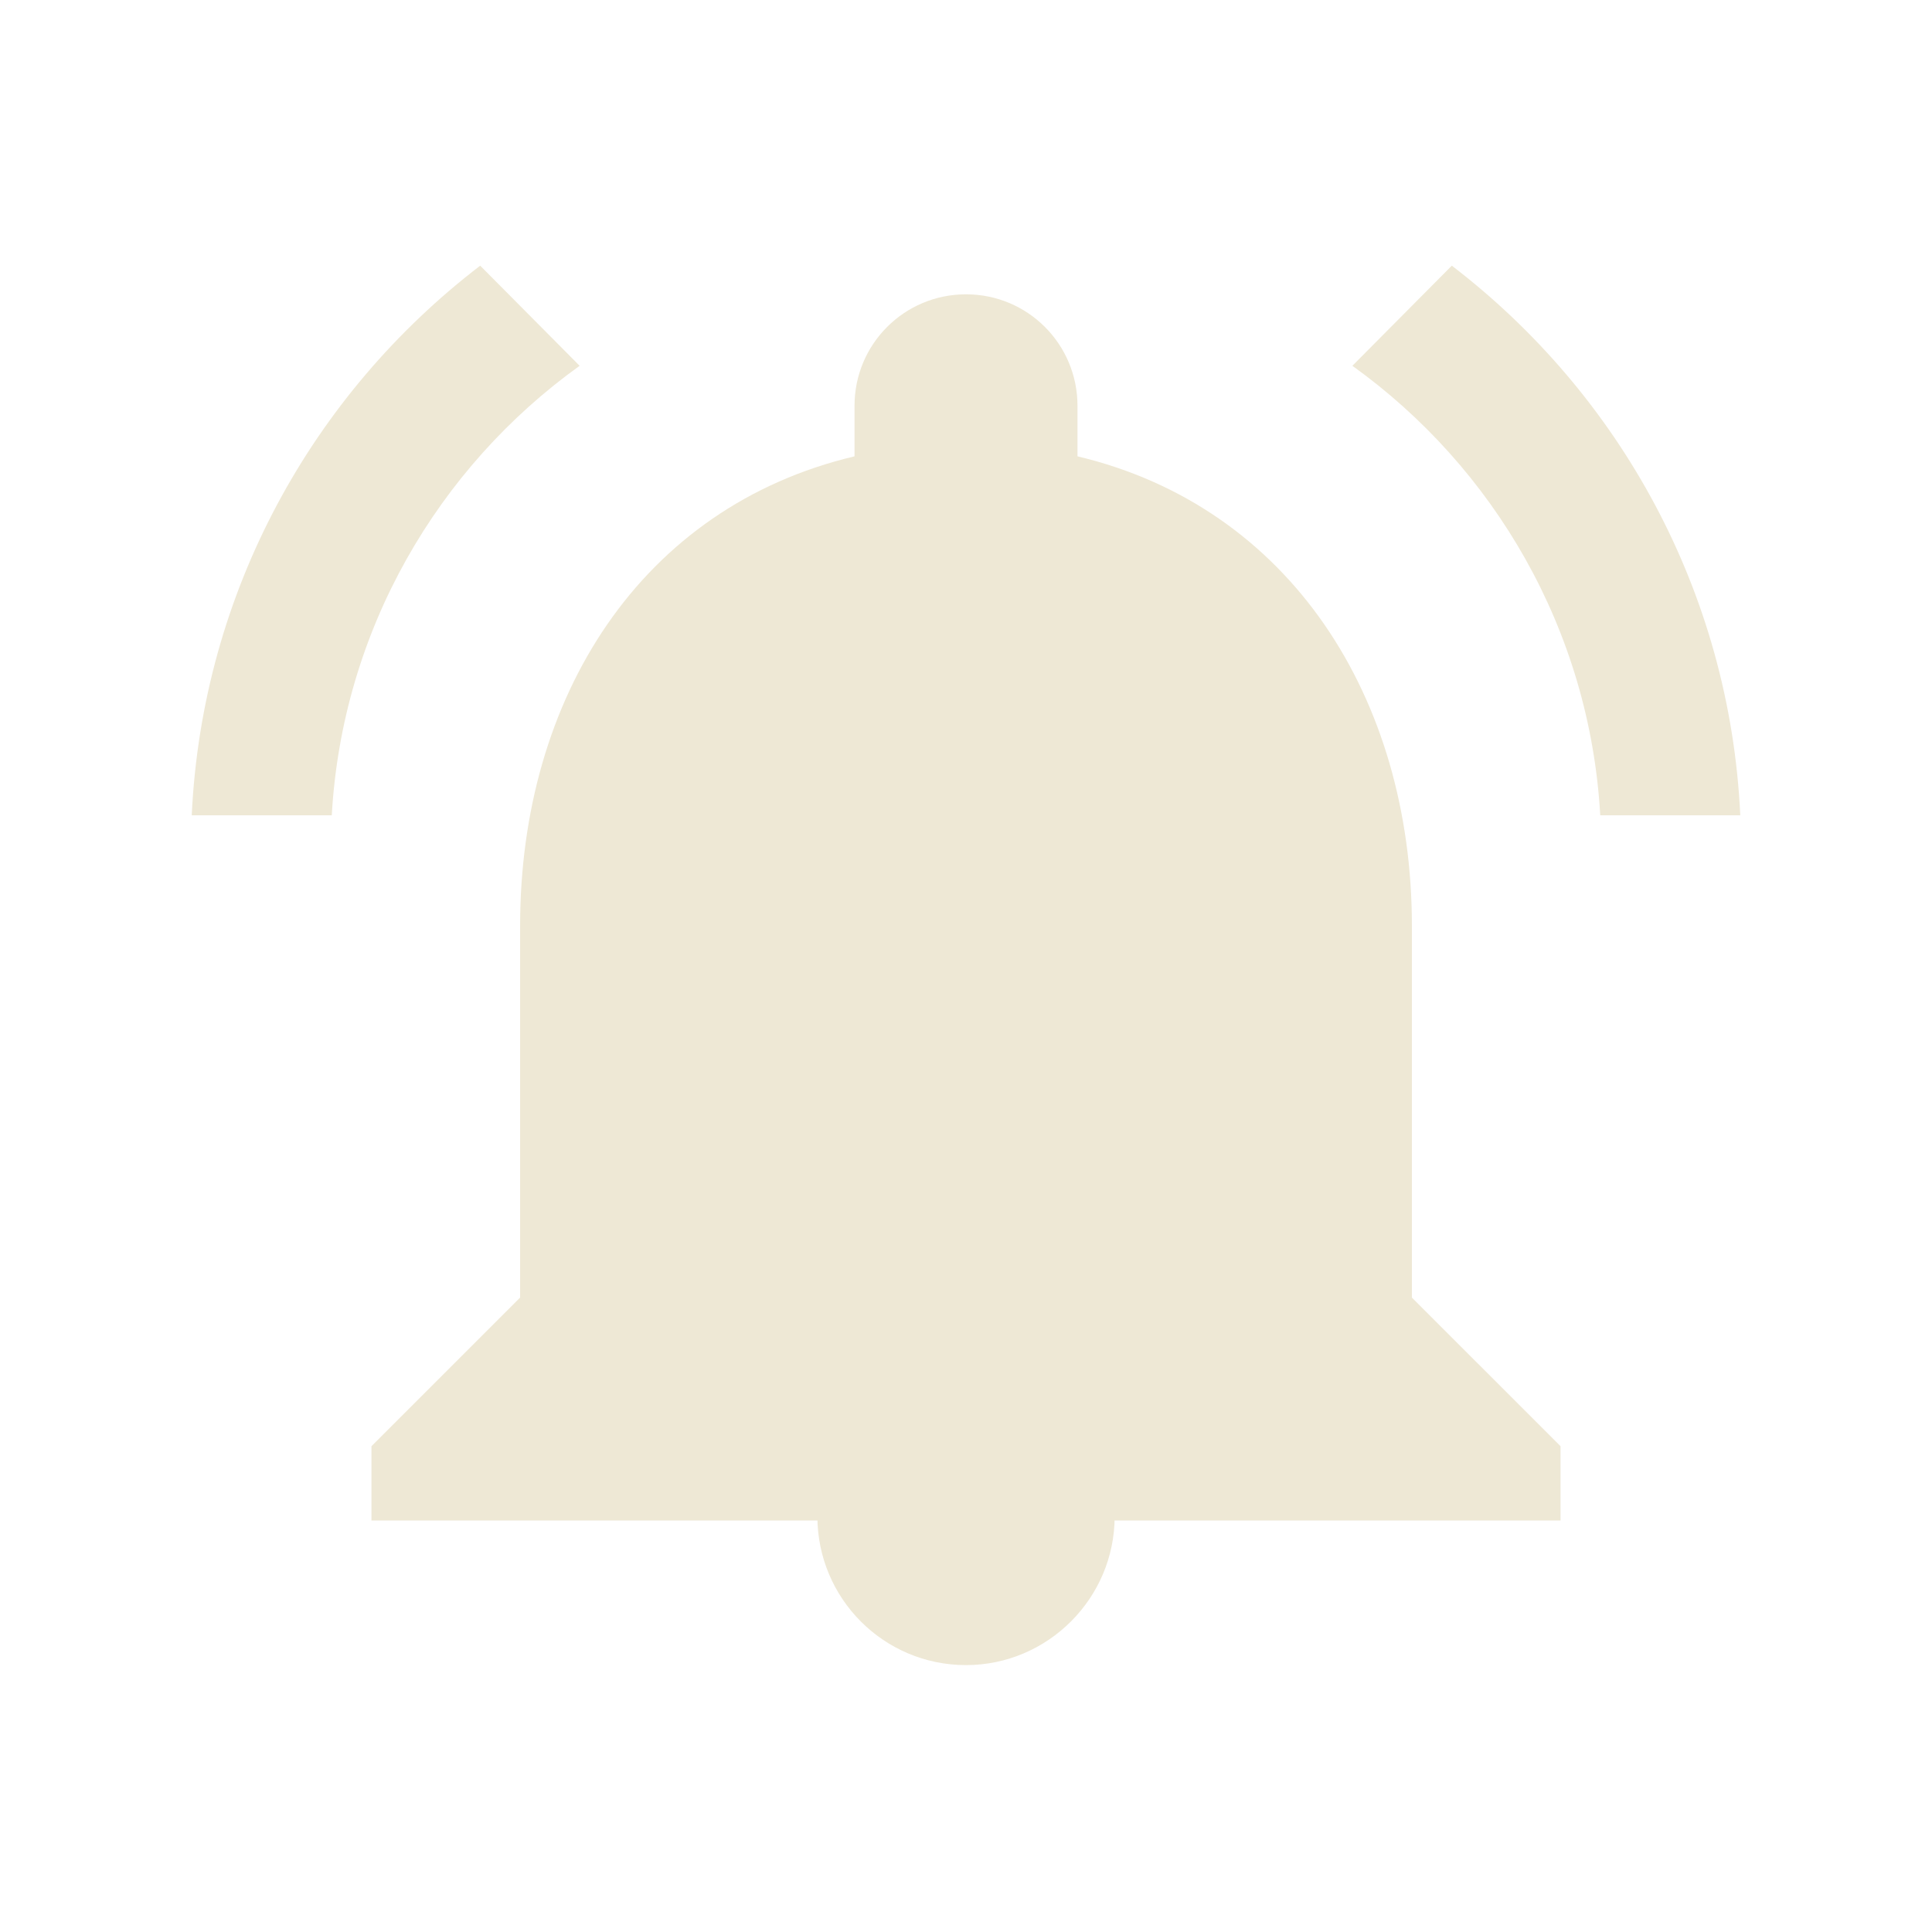
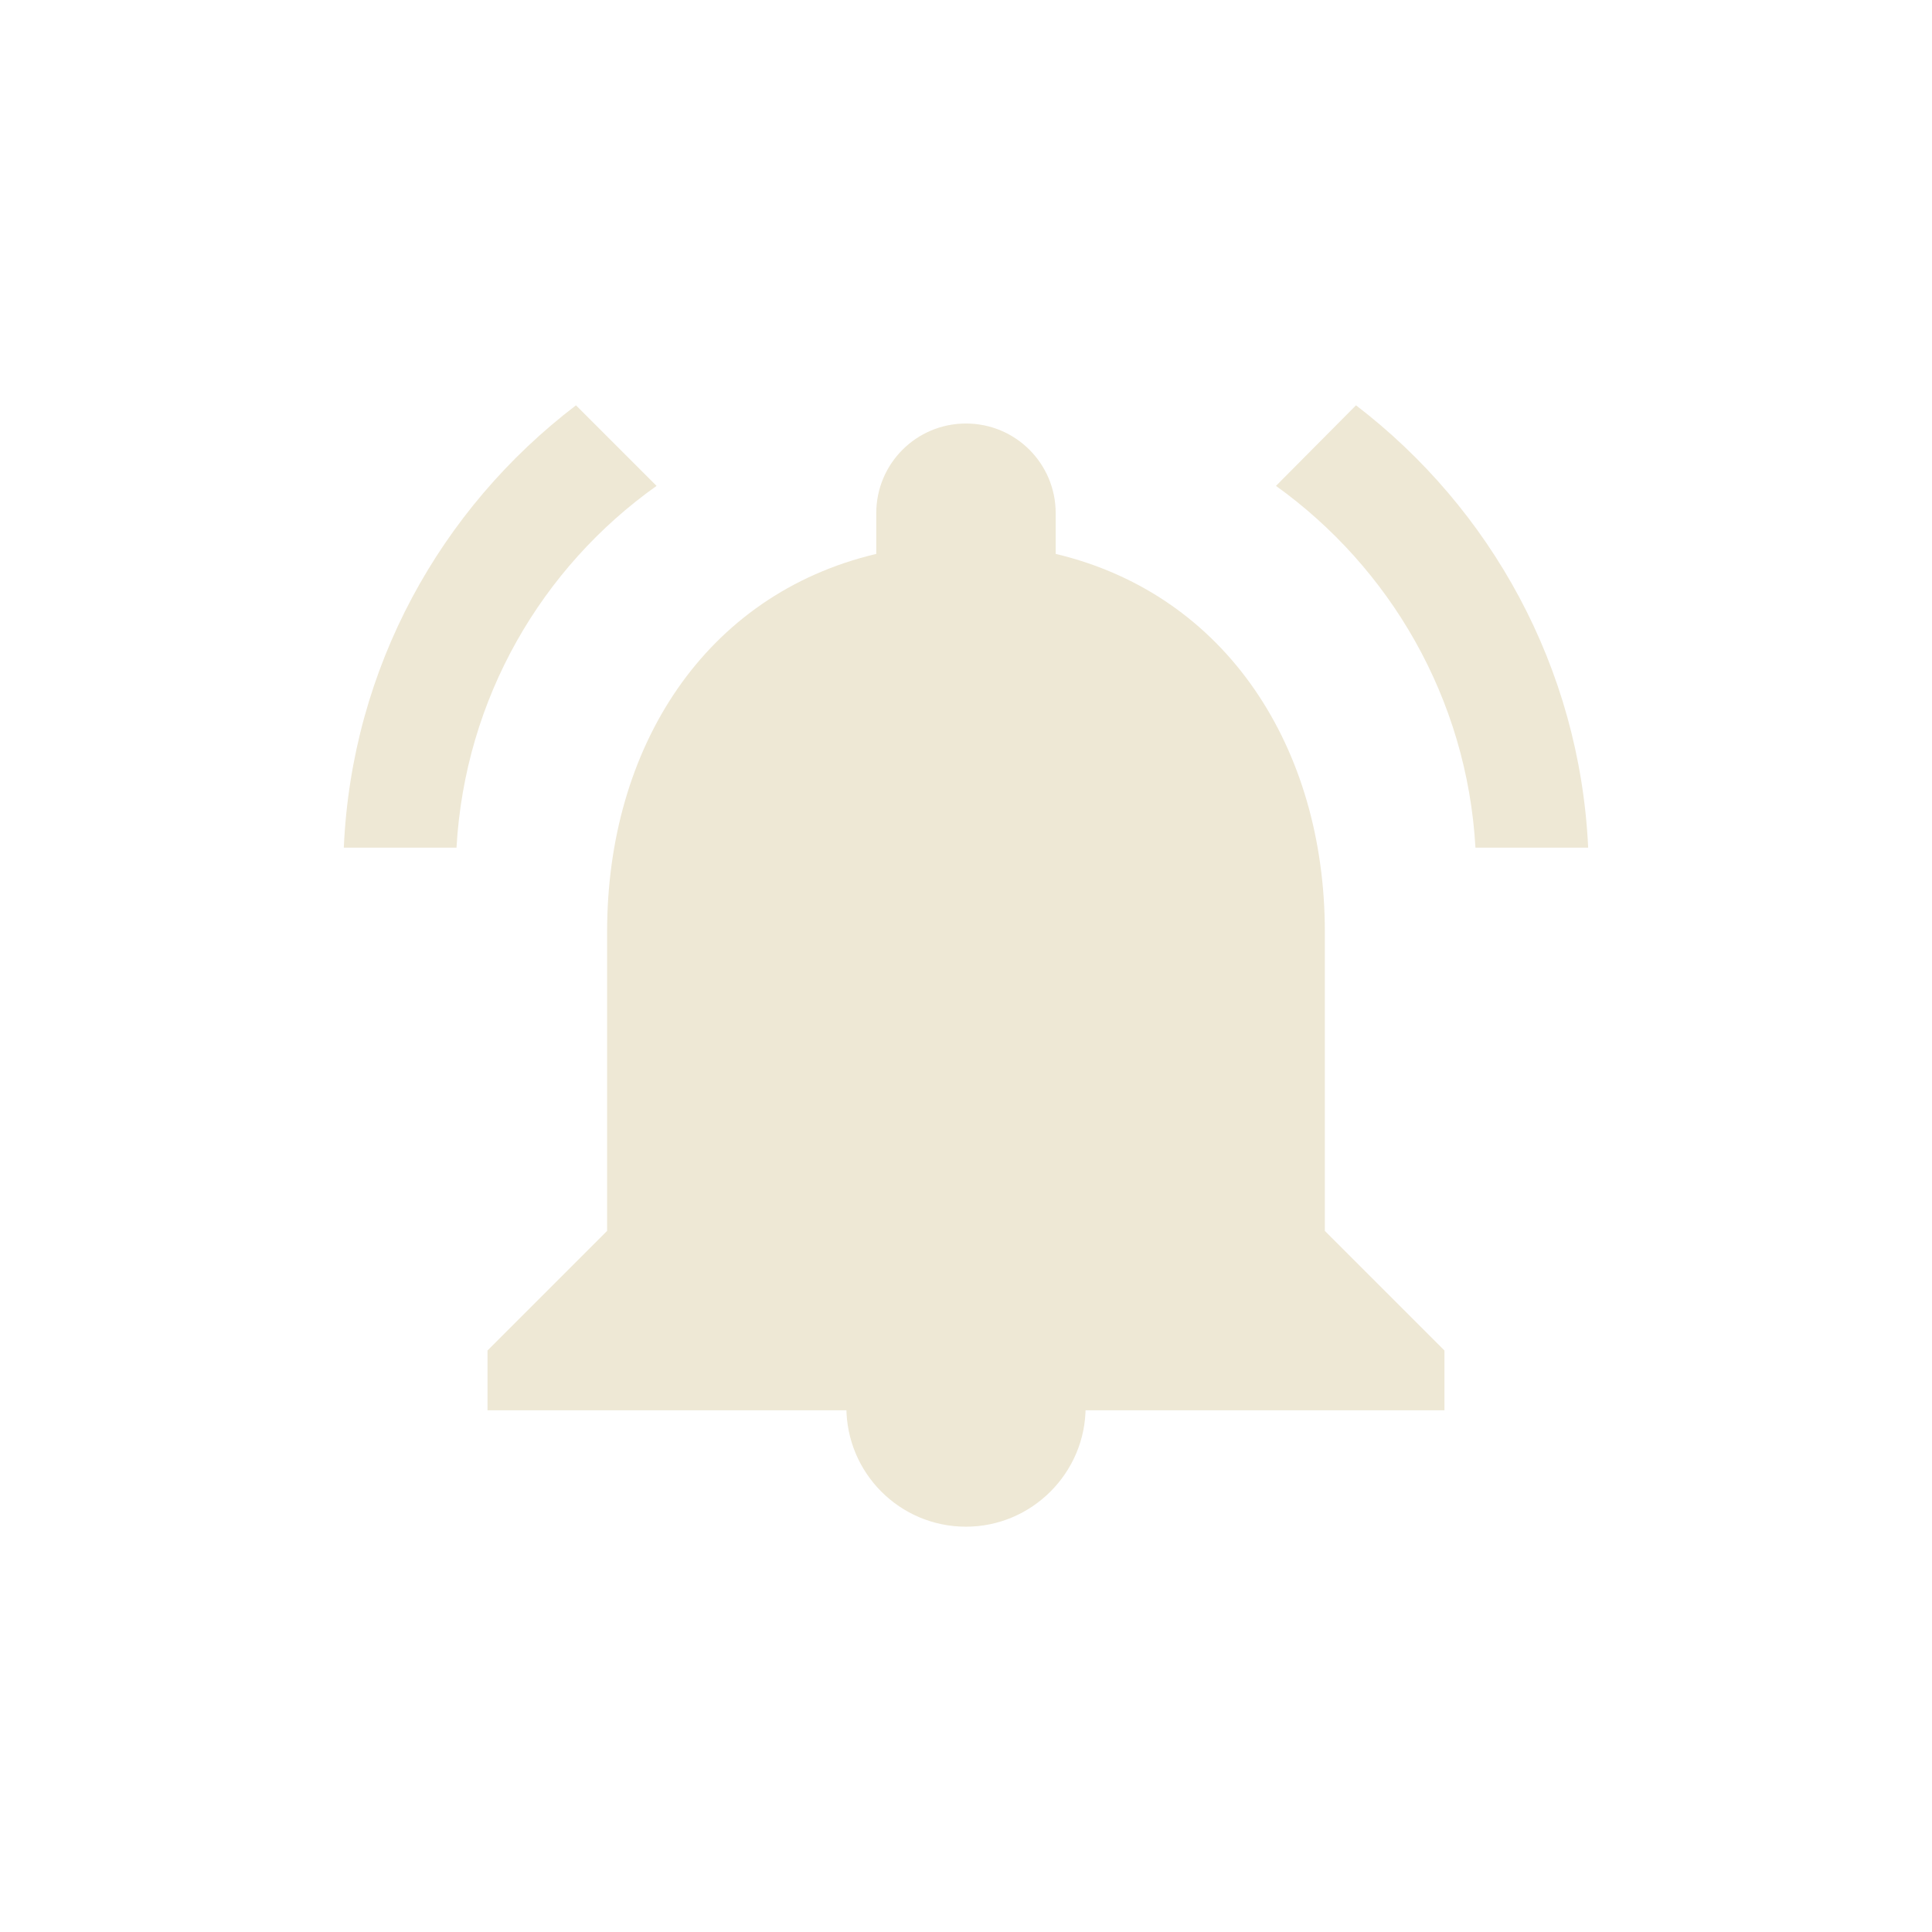
<svg xmlns="http://www.w3.org/2000/svg" width="64" height="64" viewBox="0 0 64 64" id="svg4160" version="1.1">
  <defs id="defs4162" />
  <g id="layer2" style="display:inline;stroke:none" transform="translate(-3.532845,2.263642)">
-     <path d="m 35.533,52.895 c 2.708,0 4.924,-2.216 4.924,-4.924 h -9.847 c 0,2.708 2.191,4.924 4.924,4.924 z" id="path2-3" style="font-variation-settings:normal;opacity:0.998;vector-effect:none;fill:#eee8d5;fill-opacity:1;stroke:none;stroke-width:1;stroke-linecap:round;stroke-linejoin:round;stroke-miterlimit:4;stroke-dasharray:none;stroke-dashoffset:0;stroke-opacity:1;-inkscape-stroke:none;stop-color:#000000" />
-     <g id="g1">
-       <path d="m 50.304,40.721 v -12.309 c 0,-7.558 -4.037,-13.885 -11.078,-15.559 v -1.674 c 0,-2.043 -1.649,-3.693 -3.693,-3.693 -2.043,0 -3.693,1.649 -3.693,3.693 v 1.674 C 24.774,14.526 20.762,20.829 20.762,28.411 v 12.309 l -4.924,4.924 v 2.462 h 39.39 v -2.462 z" id="path2" style="font-variation-settings:normal;opacity:0.998;vector-effect:none;fill:#eee8d5;fill-opacity:1;stroke:none;stroke-width:1;stroke-linecap:round;stroke-linejoin:round;stroke-miterlimit:4;stroke-dasharray:none;stroke-dashoffset:0;stroke-opacity:1;-inkscape-stroke:none;stop-color:#000000" />
-       <path d="m 56.543,24.745 h 4.639 C 60.834,17.323 57.169,10.782 51.626,6.537 l -3.294,3.317 c 4.685,3.363 7.863,8.744 8.211,14.891 z" id="path582" style="font-variation-settings:normal;opacity:0.998;vector-effect:none;fill:#eee8d5;fill-opacity:1;stroke:none;stroke-width:1;stroke-linecap:round;stroke-linejoin:round;stroke-miterlimit:4;stroke-dasharray:none;stroke-dashoffset:0;stroke-opacity:1;-inkscape-stroke:none;stop-color:#000000" />
-     </g>
-     <path d="M 14.523,24.745 H 9.884 c 0.348,-7.422 4.013,-13.963 9.556,-18.208 l 3.294,3.317 c -4.685,3.363 -7.863,8.744 -8.211,14.891 z" id="path582-0" style="font-variation-settings:normal;opacity:0.998;vector-effect:none;fill:#eee8d5;fill-opacity:1;stroke:none;stroke-width:1;stroke-linecap:round;stroke-linejoin:round;stroke-miterlimit:4;stroke-dasharray:none;stroke-dashoffset:0;stroke-opacity:1;-inkscape-stroke:none;stop-color:#000000" />
+     <path d="m 47.42,38.512 v -9.906 c 0,-6.082 -3.249,-11.174 -8.916,-12.521 v -1.347 c 0,-1.644 -1.327,-2.972 -2.972,-2.972 -1.644,0 -2.972,1.327 -2.972,2.972 v 1.347 c -5.686,1.347 -8.916,6.419 -8.916,12.521 v 9.906 l -3.962,3.962 v 1.981 h 31.7 v -1.981 z" id="path2" style="font-variation-settings:normal;opacity:0.998;vector-effect:none;fill:#eee8d5;fill-opacity:1;stroke:none;stroke-width:1;stroke-linecap:round;stroke-linejoin:round;stroke-miterlimit:4;stroke-dasharray:none;stroke-dashoffset:0;stroke-opacity:1;-inkscape-stroke:none;stop-color:#000000" />
+     <path d="m 35.533,48.31 c 2.179,0 3.962,-1.783 3.962,-3.962 h -7.925 c 0,2.179 1.763,3.962 3.962,3.962 z" id="path2-3" style="font-variation-settings:normal;opacity:0.998;vector-effect:none;fill:#eee8d5;fill-opacity:1;stroke:none;stroke-width:1;stroke-linecap:round;stroke-linejoin:round;stroke-miterlimit:4;stroke-dasharray:none;stroke-dashoffset:0;stroke-opacity:1;-inkscape-stroke:none;stop-color:#000000" />
+     <path d="m 25.282,13.832 -2.669,-2.669 c -4.48,3.416 -7.429,8.68 -7.691,14.653 h 3.733 c 0.28,-4.947 2.819,-9.277 6.627,-11.984 z m 27.128,11.984 h 3.733 c -0.28,-5.973 -3.229,-11.237 -7.691,-14.653 l -2.651,2.669 c 3.771,2.707 6.328,7.037 6.608,11.984 z" id="path582" style="font-variation-settings:normal;opacity:0.998;vector-effect:none;fill:#eee8d5;fill-opacity:1;stroke:none;stroke-width:1;stroke-linecap:round;stroke-linejoin:round;stroke-miterlimit:4;stroke-dasharray:none;stroke-dashoffset:0;stroke-opacity:1;-inkscape-stroke:none;stop-color:#000000" />
  </g>
</svg>
